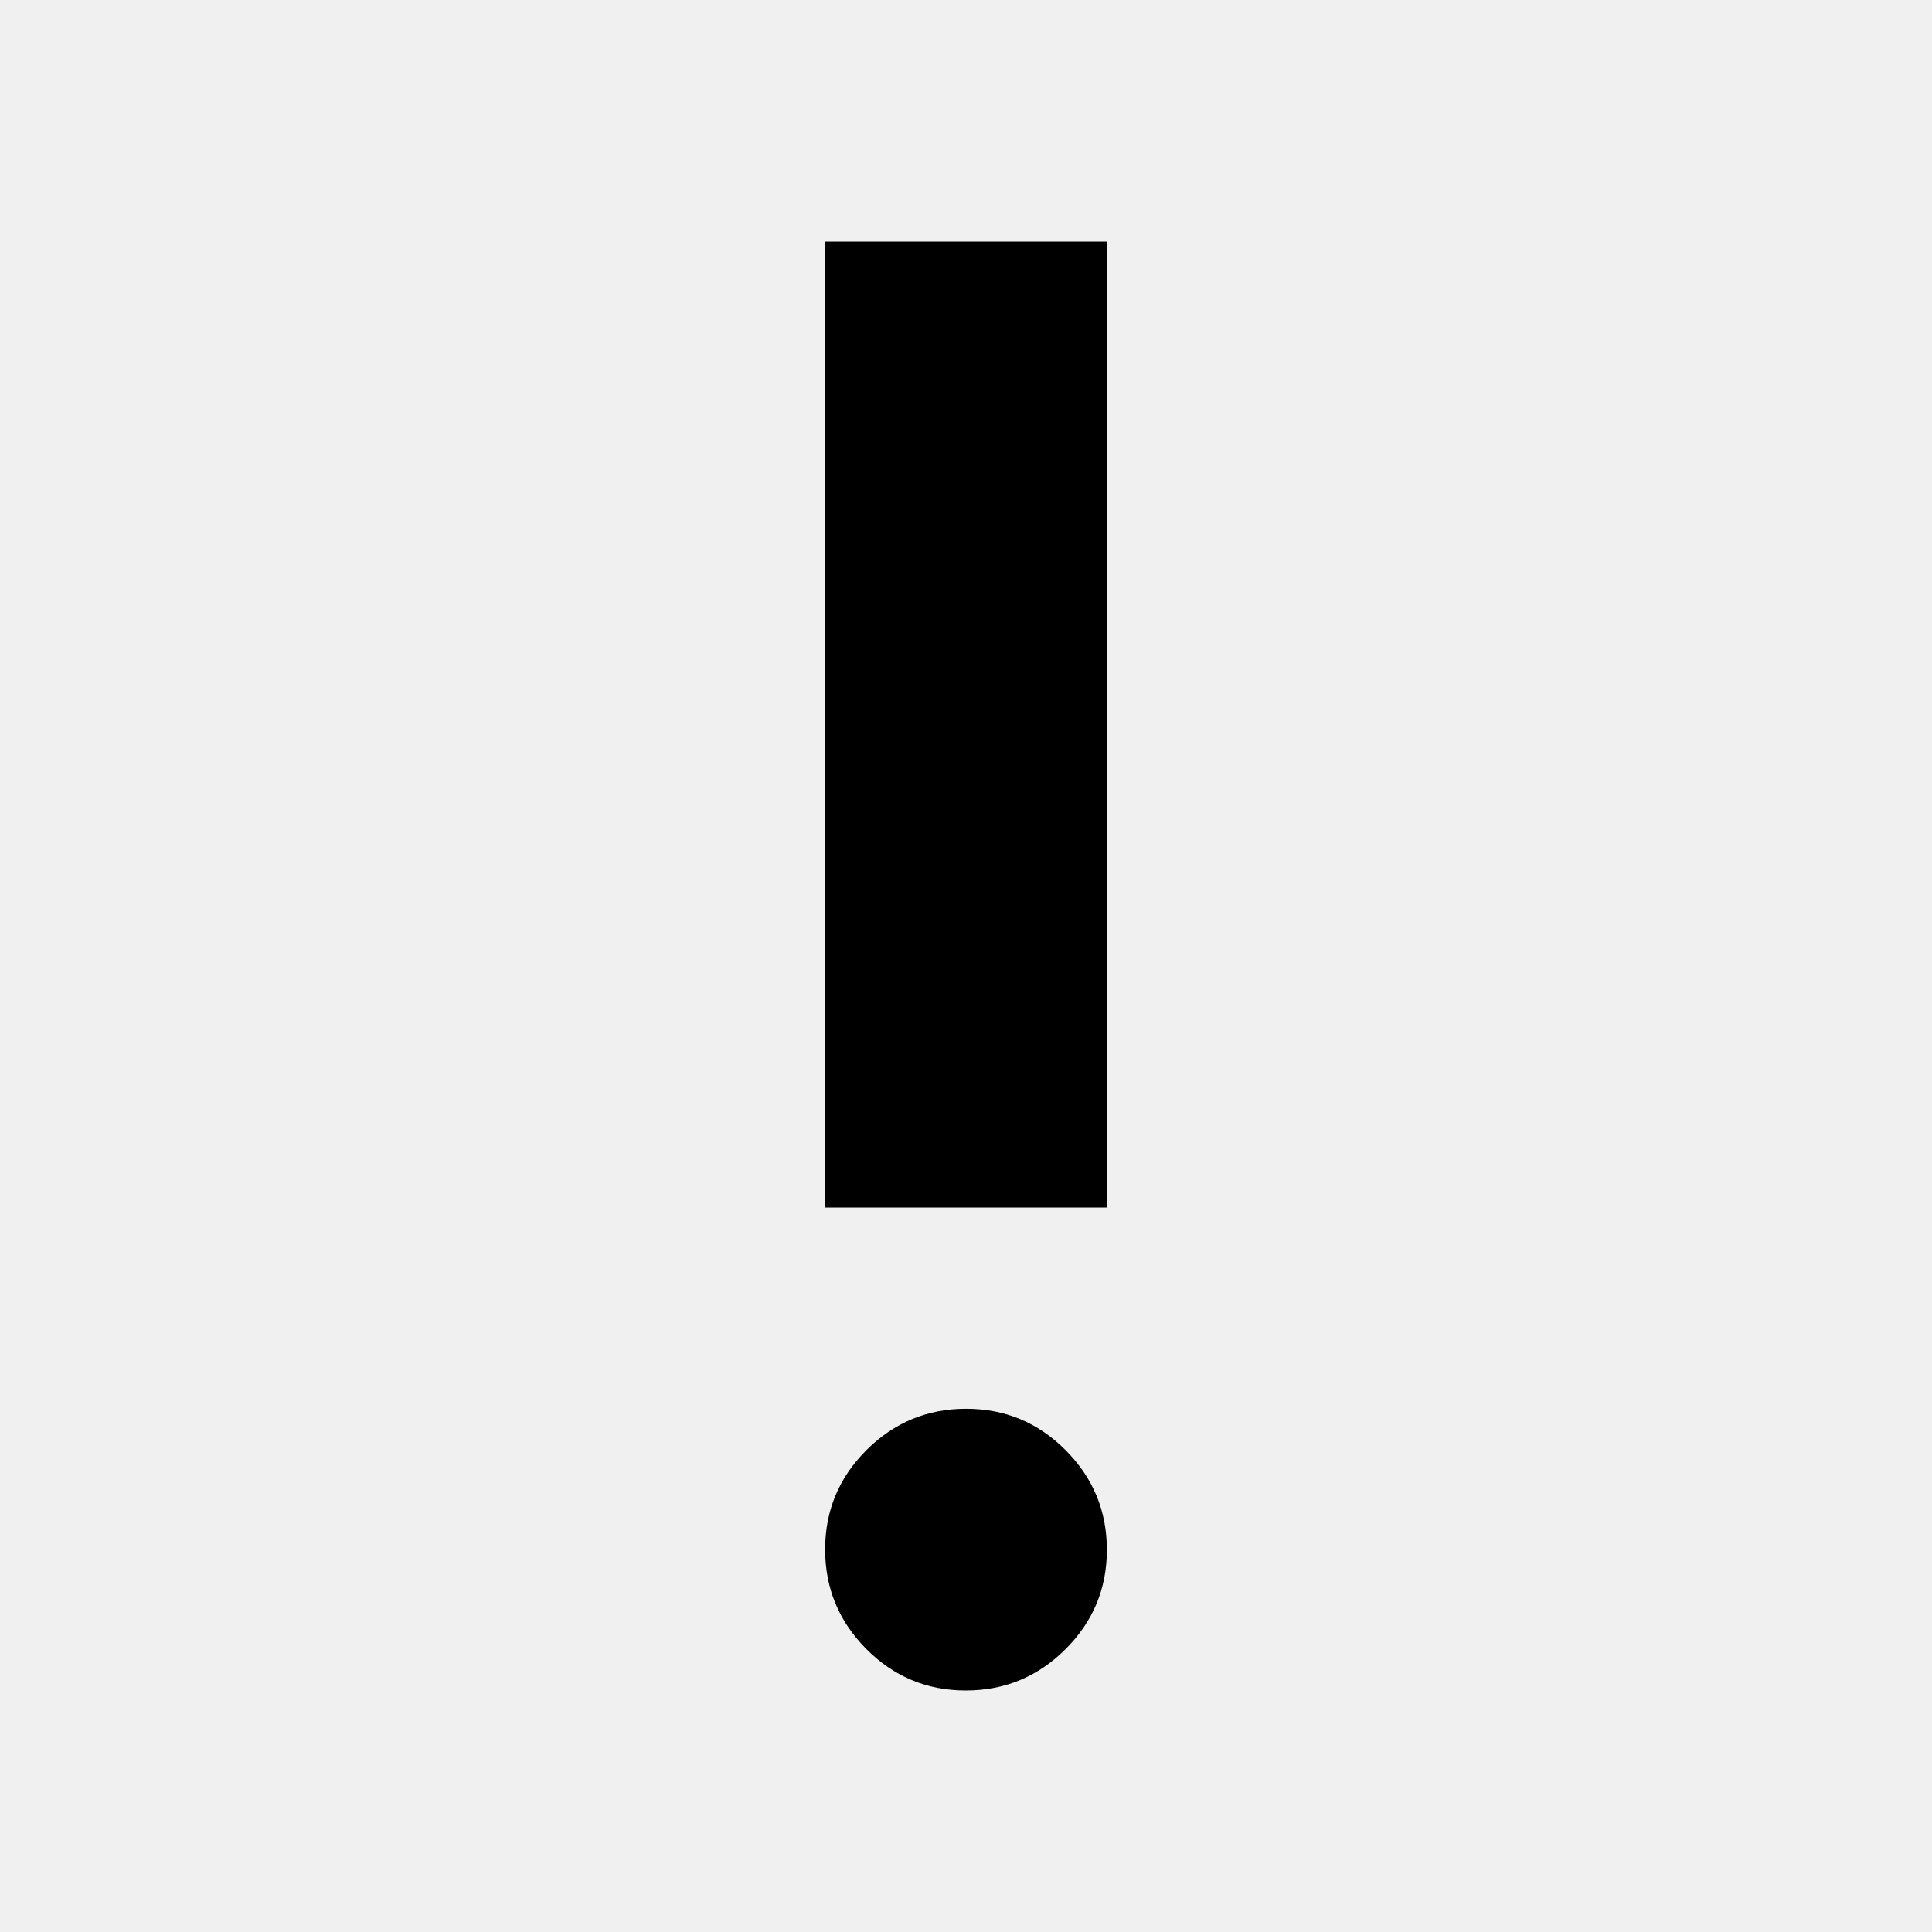
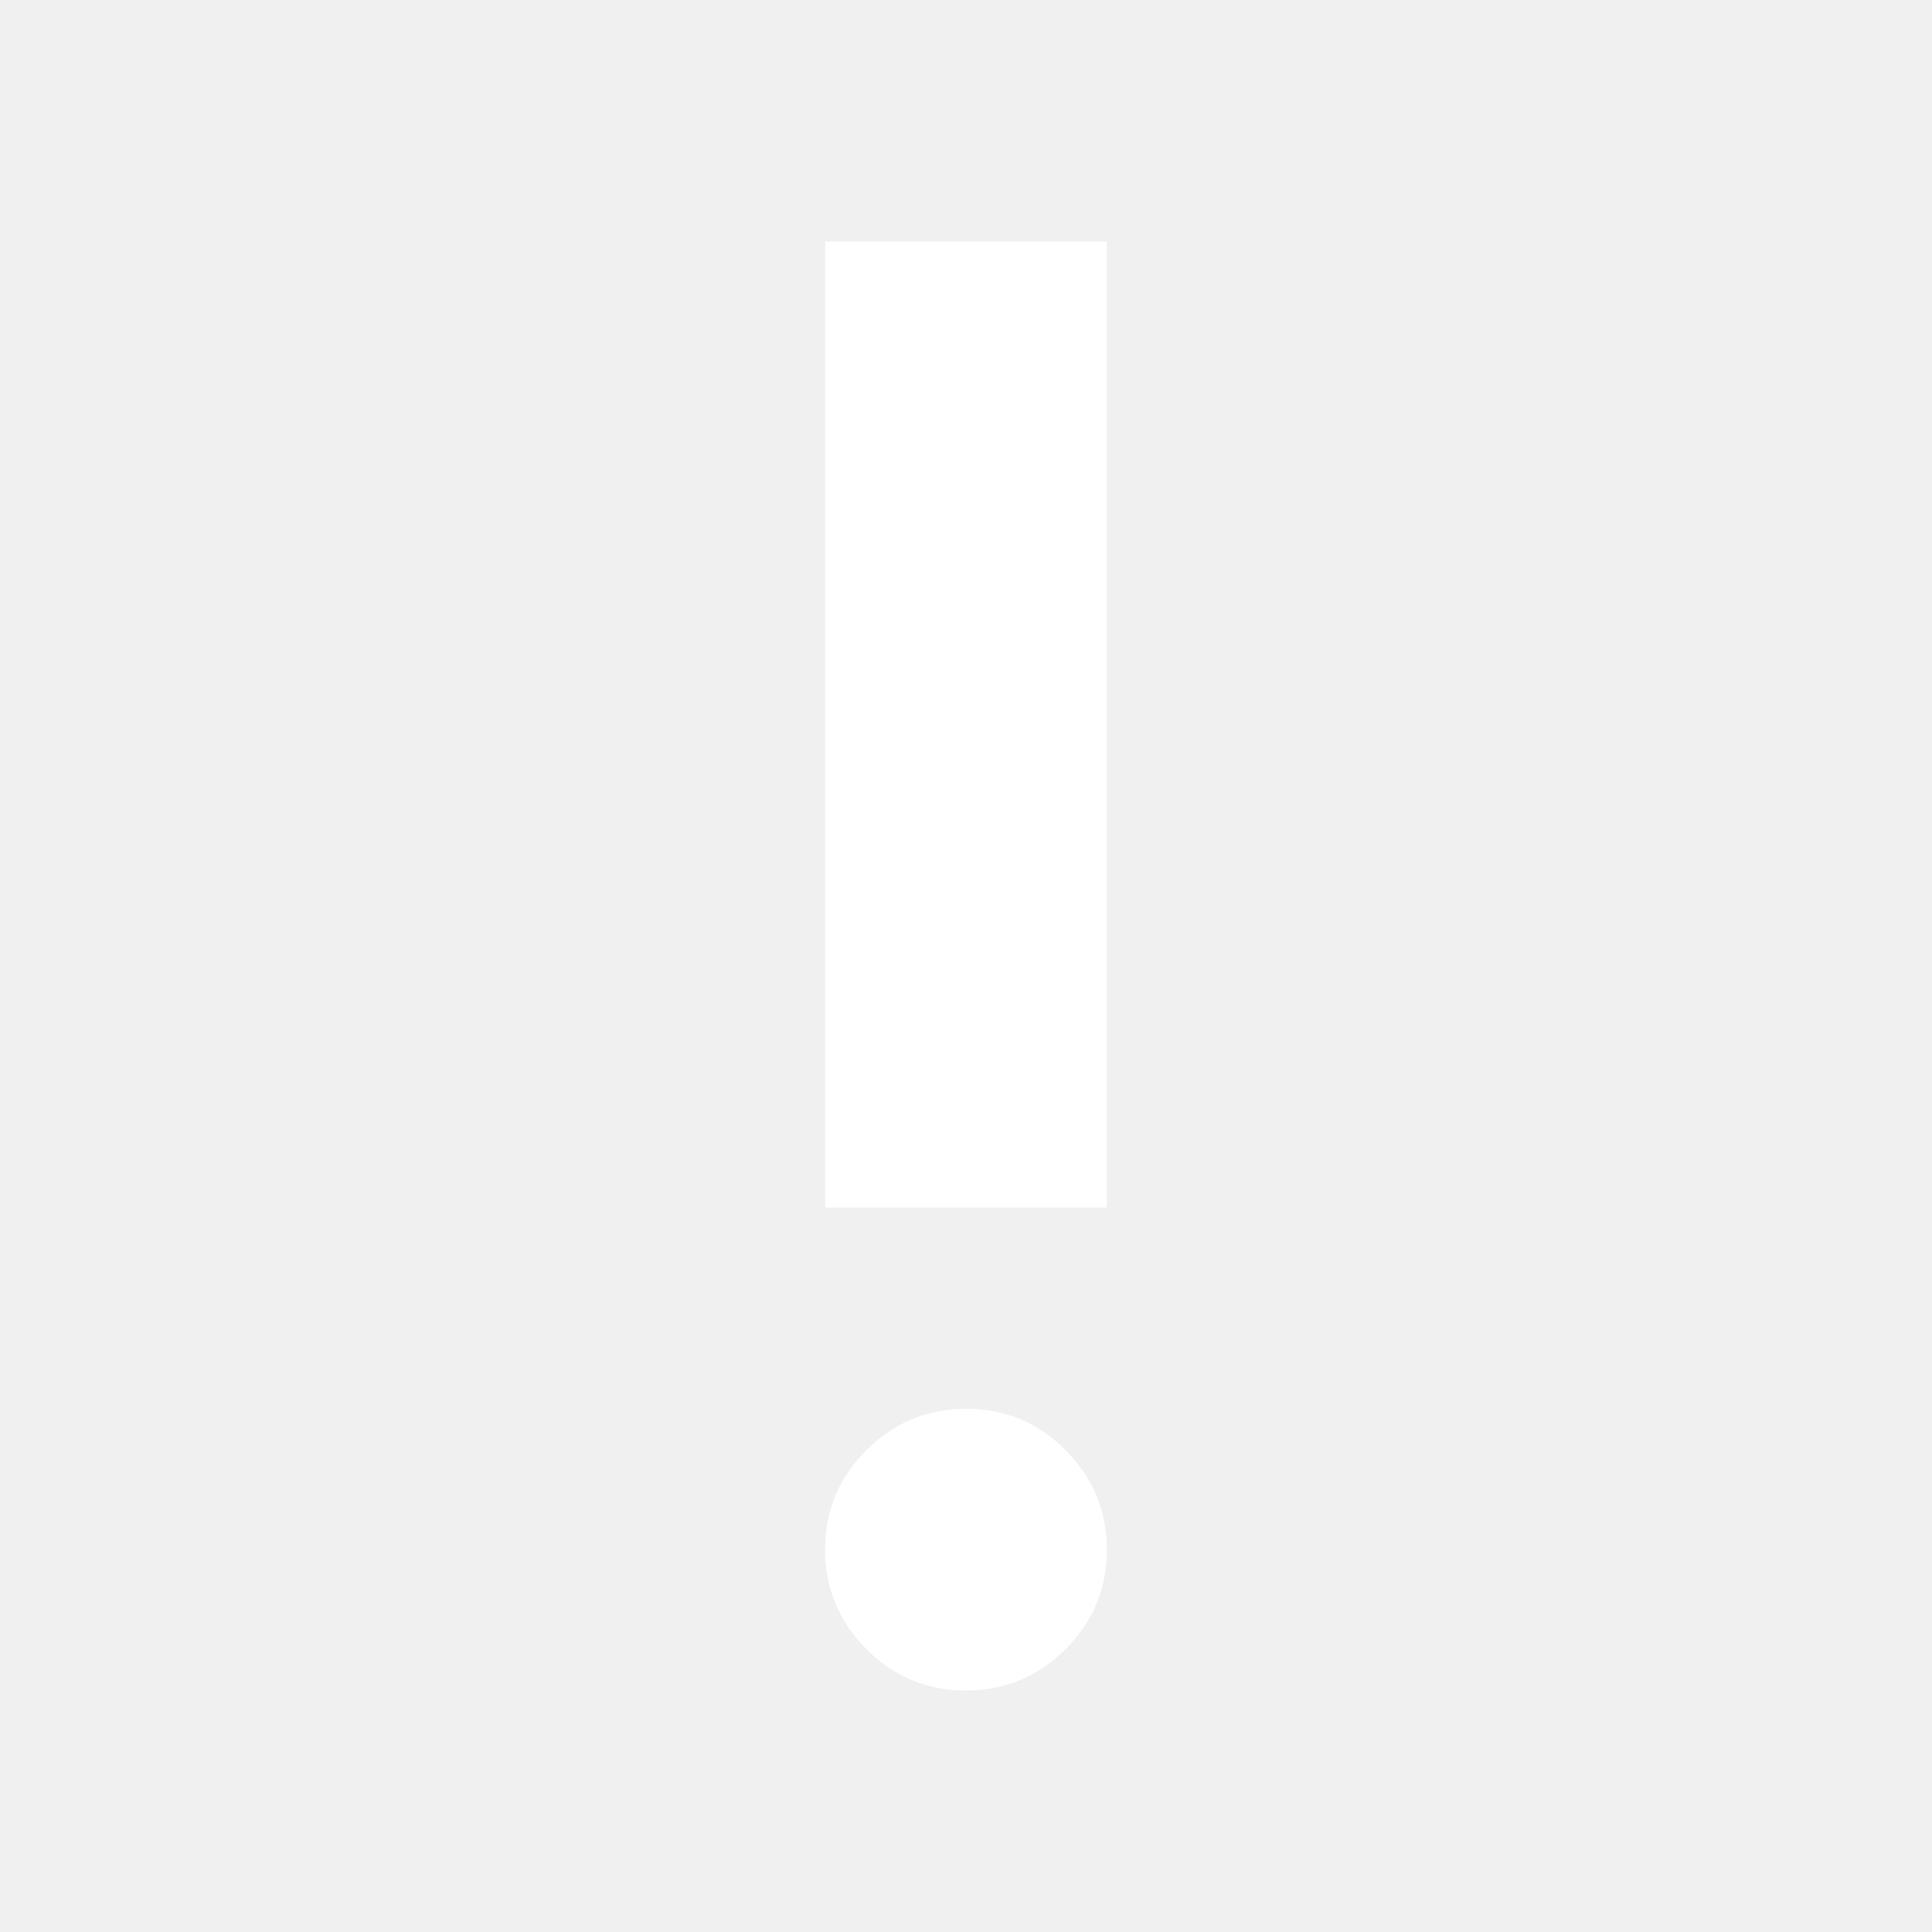
<svg xmlns="http://www.w3.org/2000/svg" height="48" viewBox="0 96 960 960" width="48">
-   <path d="M479.911 936Q451 936 430.5 915.411q-20.5-20.588-20.5-49.5Q410 837 430.589 816.5q20.588-20.5 49.5-20.5Q509 796 529.5 816.589q20.5 20.588 20.5 49.5Q550 895 529.411 915.5q-20.588 20.5-49.5 20.5ZM410 696V216h140v480H410Z" />
+   <path fill="white" d="M479.911 936Q451 936 430.5 915.411q-20.5-20.588-20.5-49.5Q410 837 430.589 816.5q20.588-20.5 49.5-20.5Q509 796 529.5 816.589q20.5 20.588 20.5 49.5Q550 895 529.411 915.5q-20.588 20.5-49.5 20.5ZM410 696V216h140v480H410Z" />
</svg>
